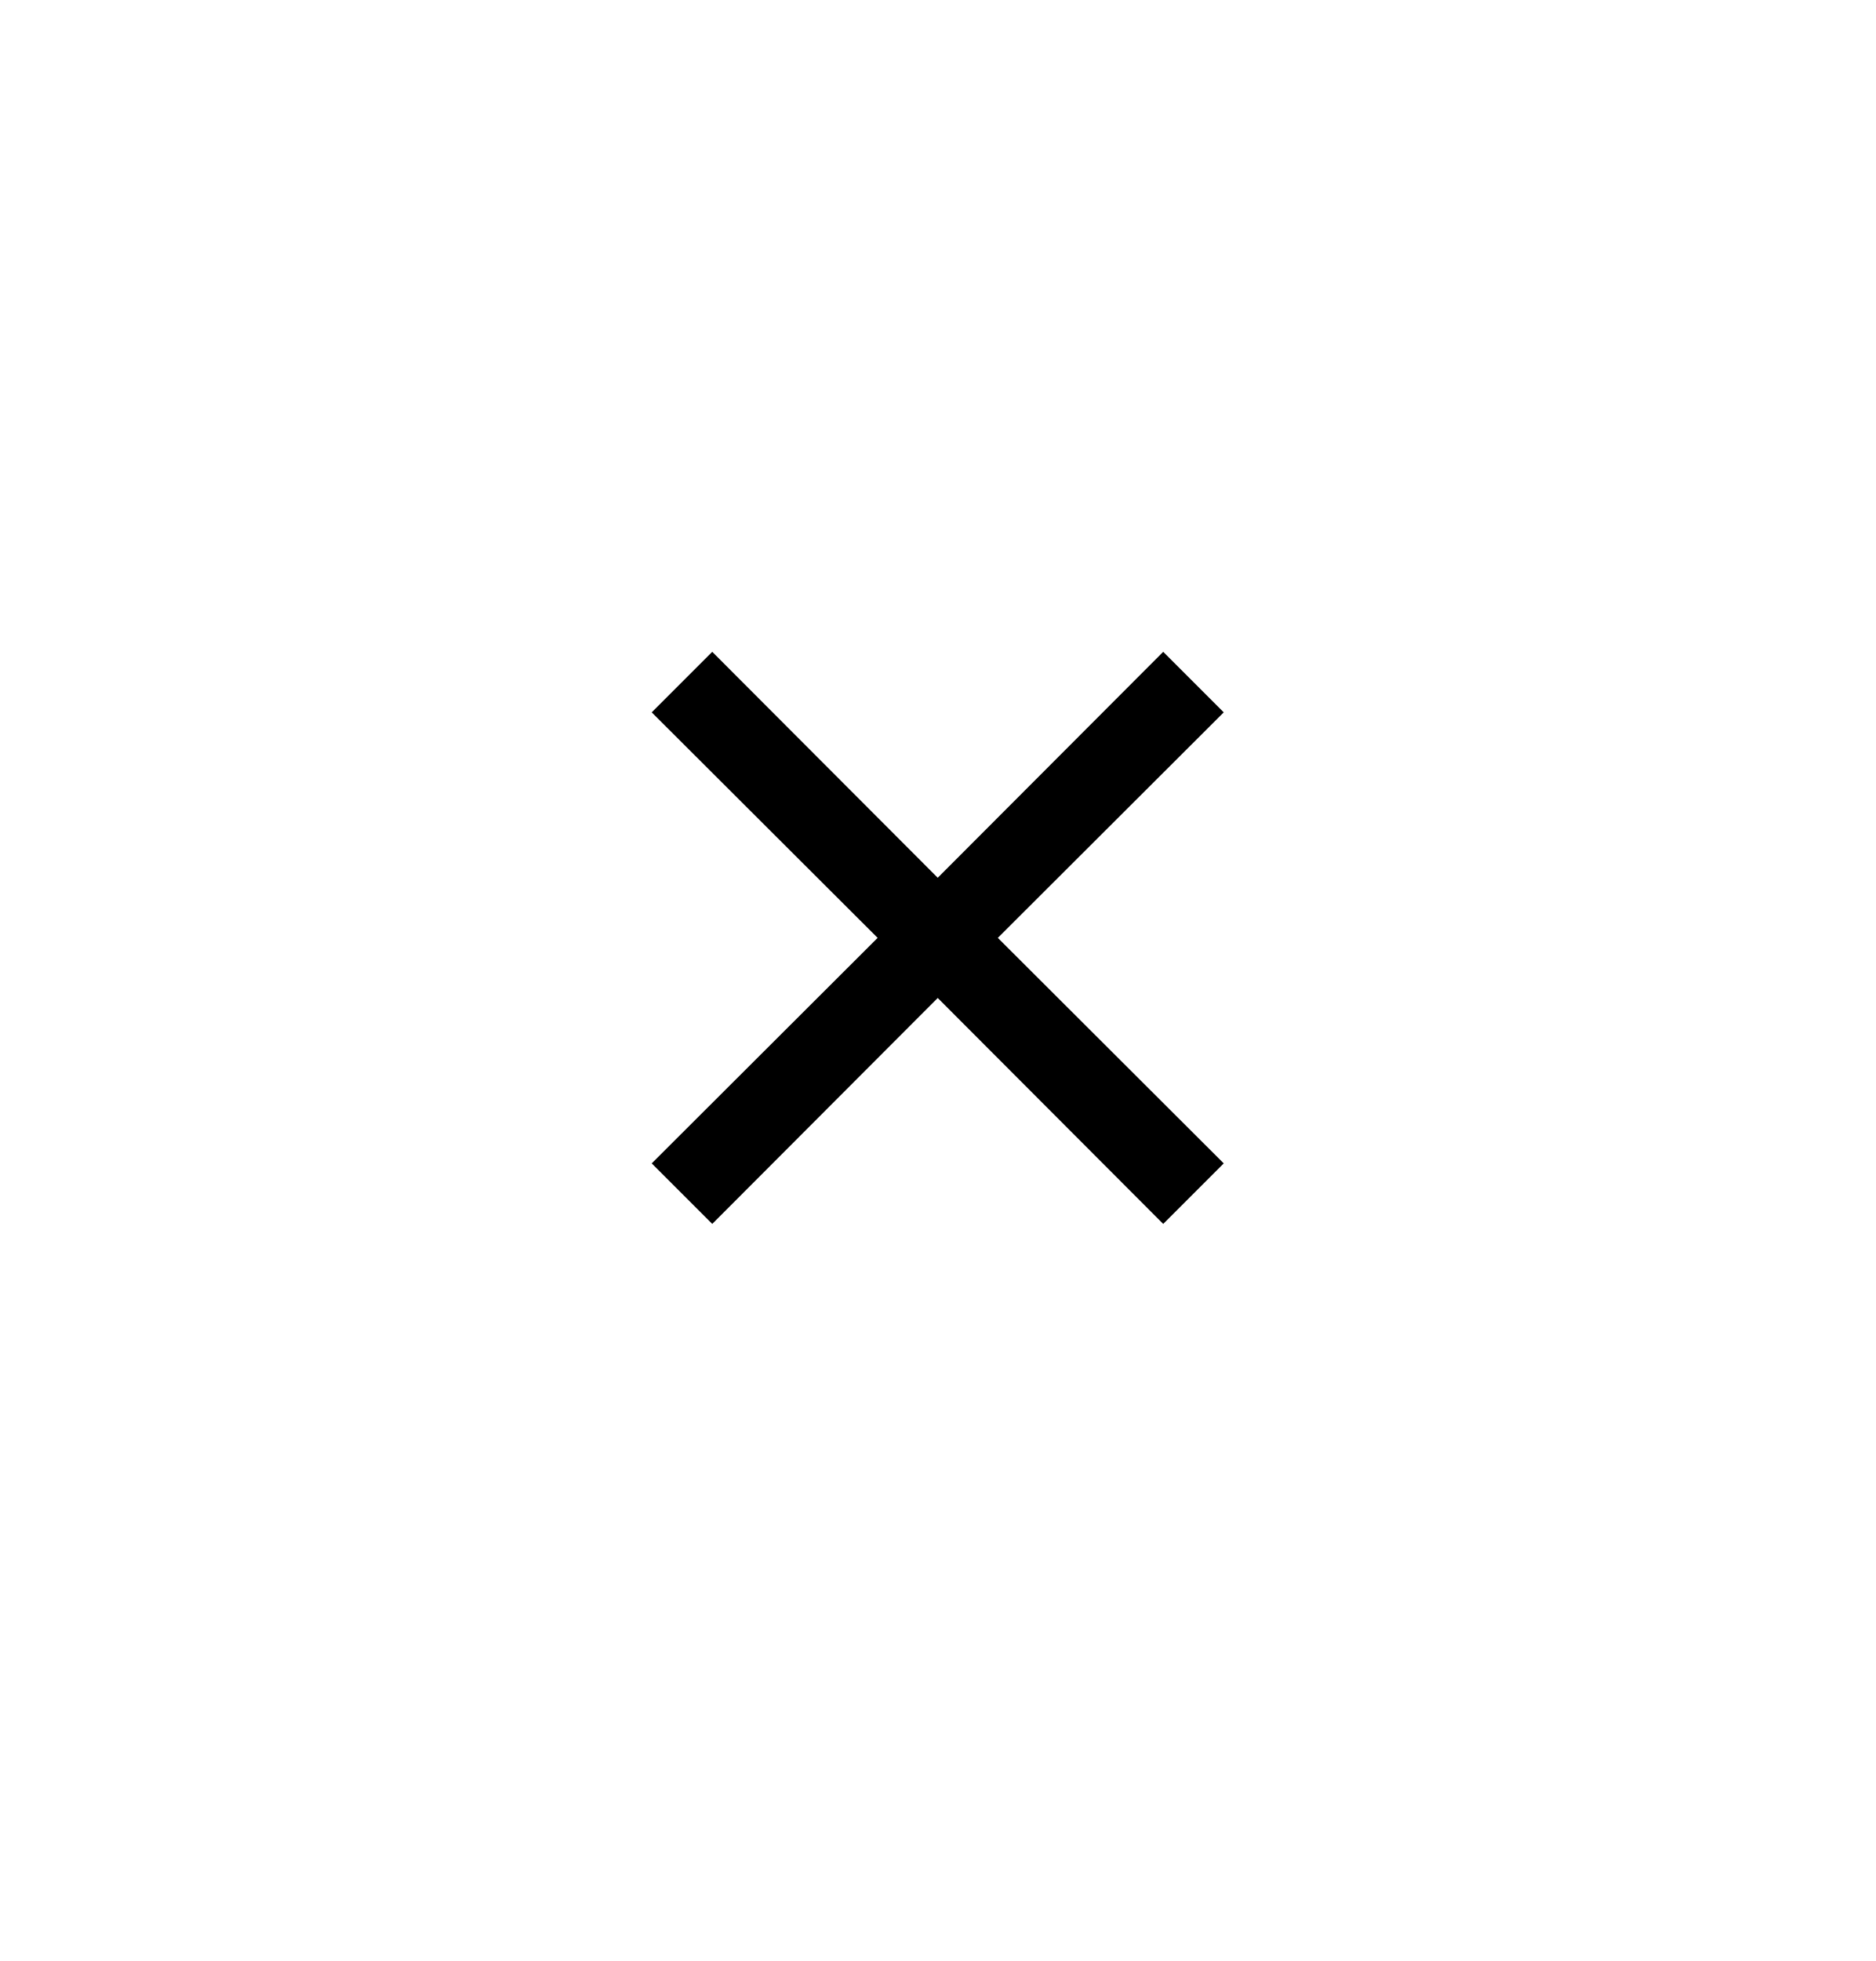
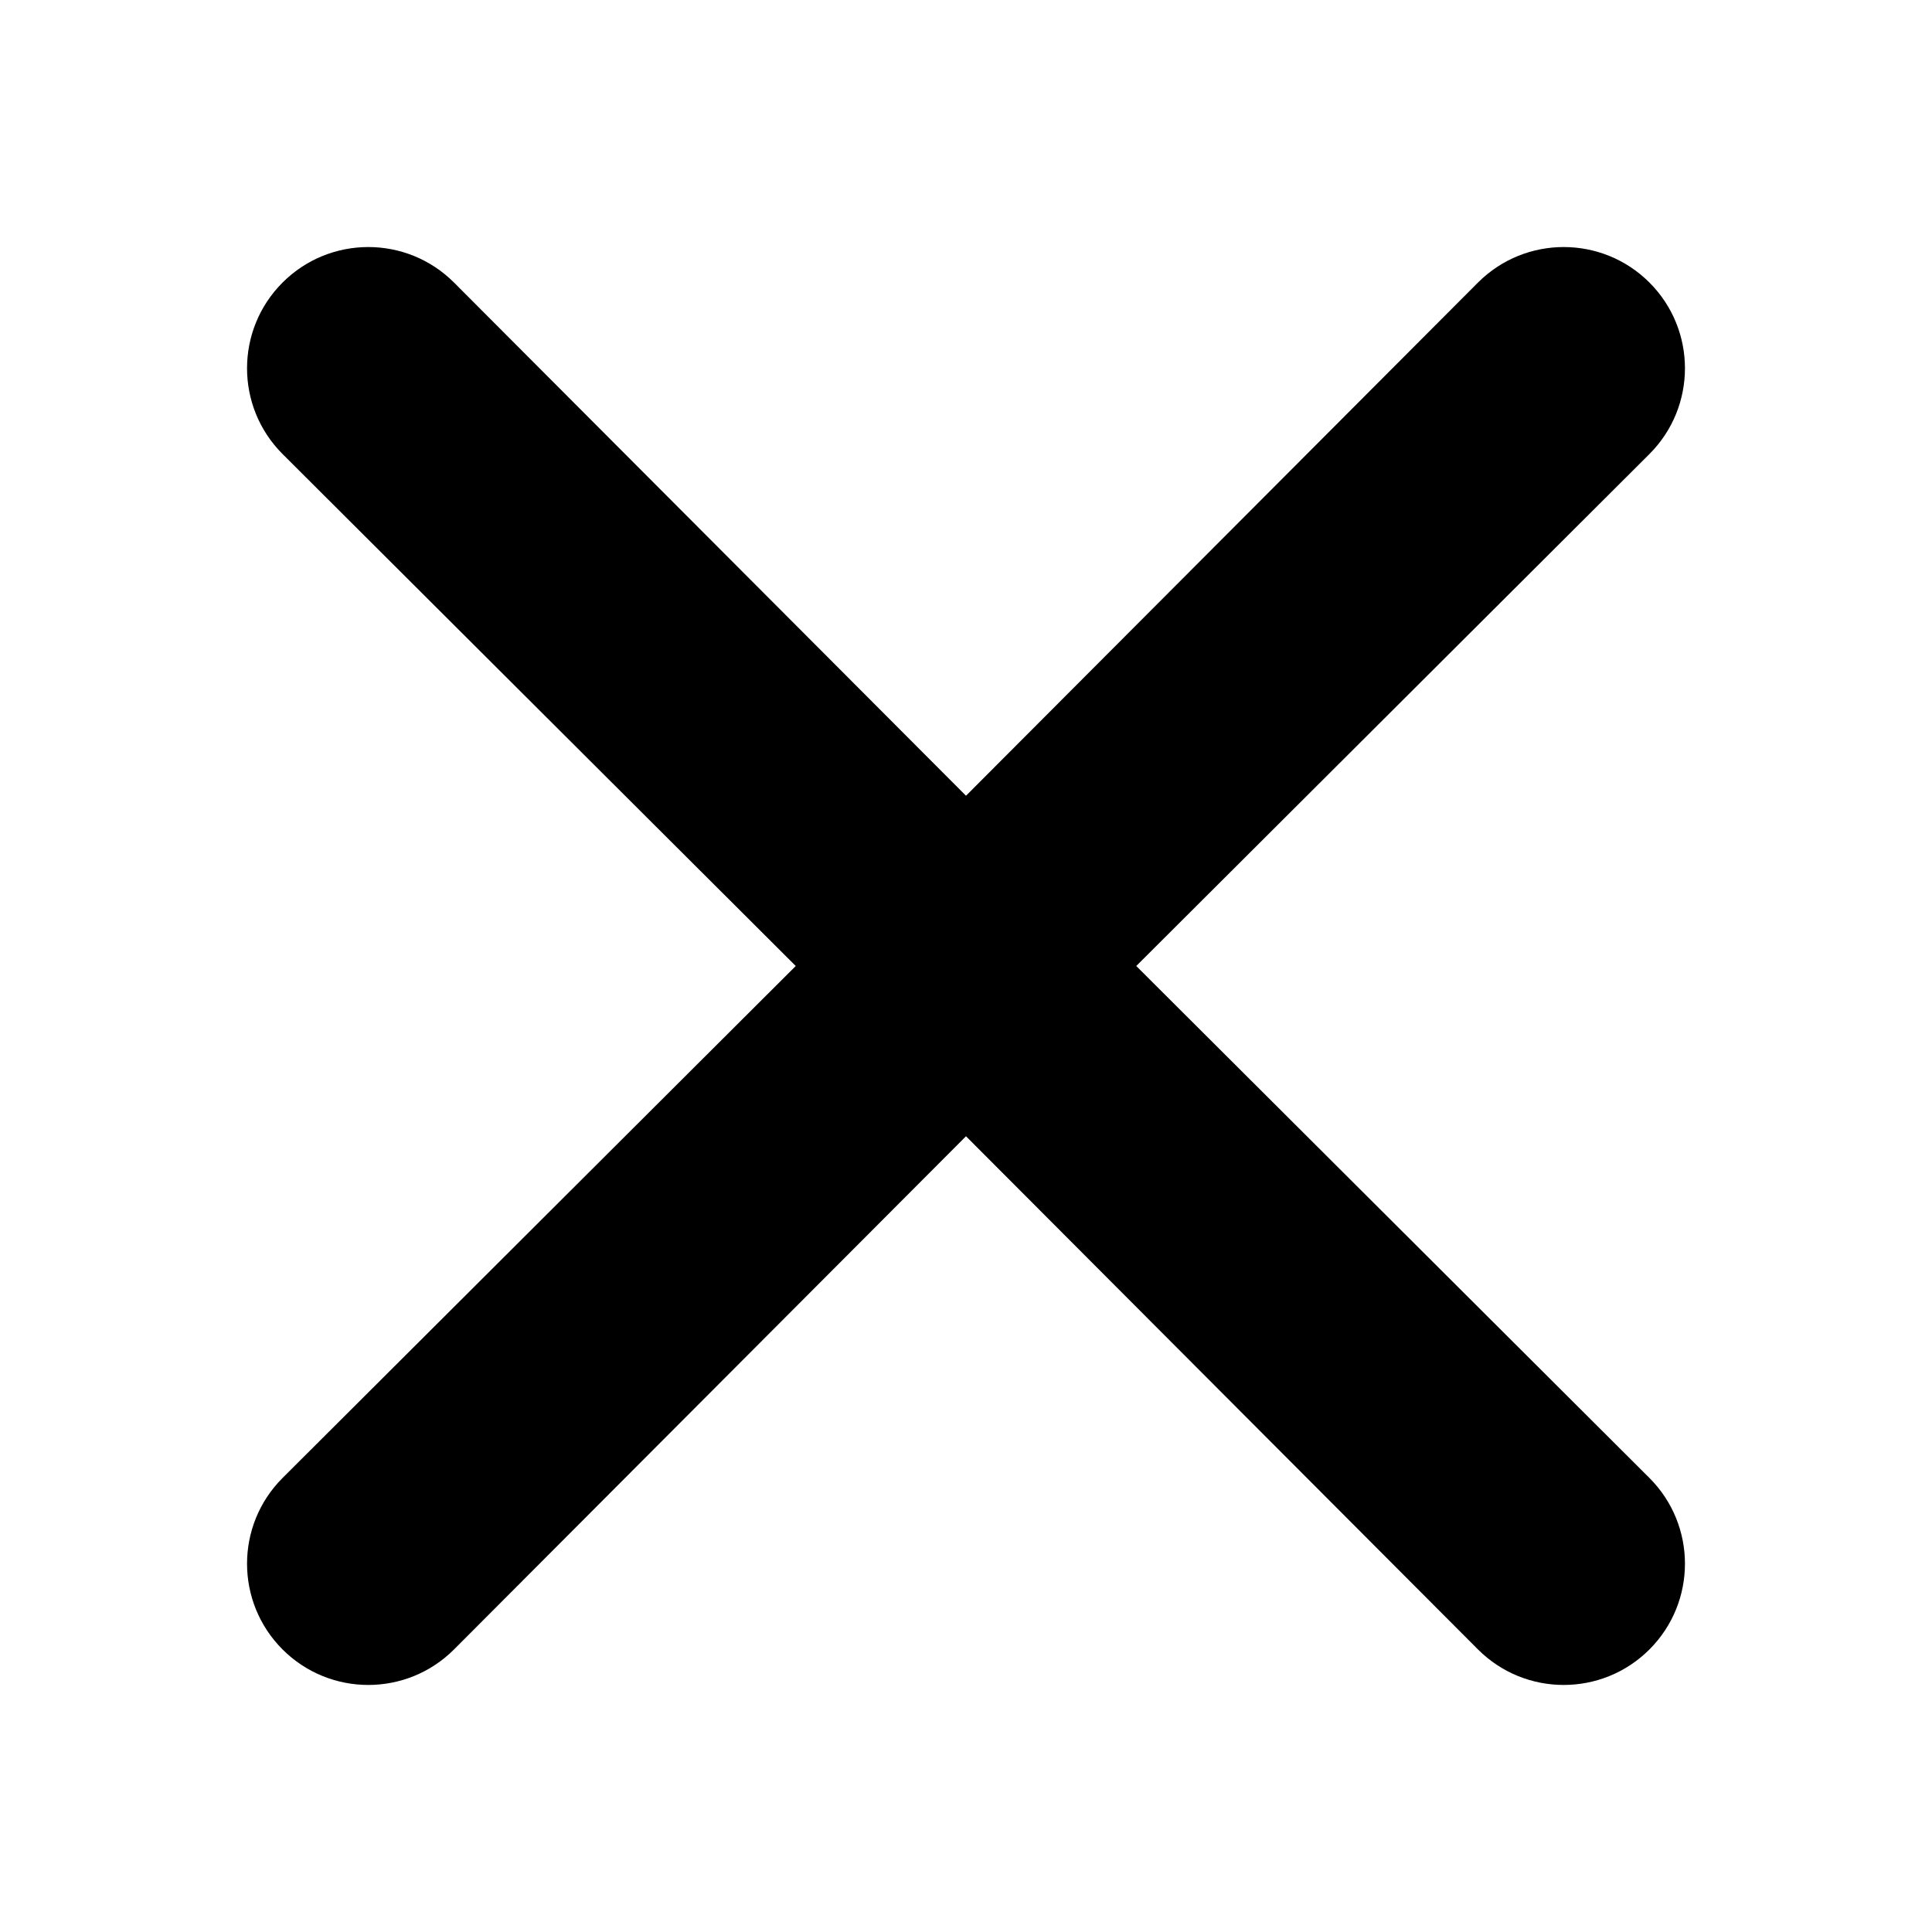
- <svg xmlns="http://www.w3.org/2000/svg" viewBox="0 0 44 46">
-   <g>
-     <polygon points="28.71 16.71 27.29 15.29 22 20.59 16.71 15.29 15.29 16.71 20.59 22 15.29 27.29 16.71 28.71 22 23.41 27.29 28.71 28.71 27.29 23.41 22 28.71 16.71" />
-     <rect fill="none" width="44" height="46" />
-   </g>
+ <svg xmlns="http://www.w3.org/2000/svg" viewBox="0 0 16 16">
+   <path d="M13.66,12.24,9.41,8l4.25-4.24a1,1,0,0,0-1.42-1.42L8,6.59,3.76,2.34A1,1,0,0,0,2.34,3.76L6.59,8,2.34,12.24a1,1,0,0,0,1.42,1.42L8,9.41l4.24,4.25a1,1,0,0,0,1.42-1.42Z" />
</svg>
